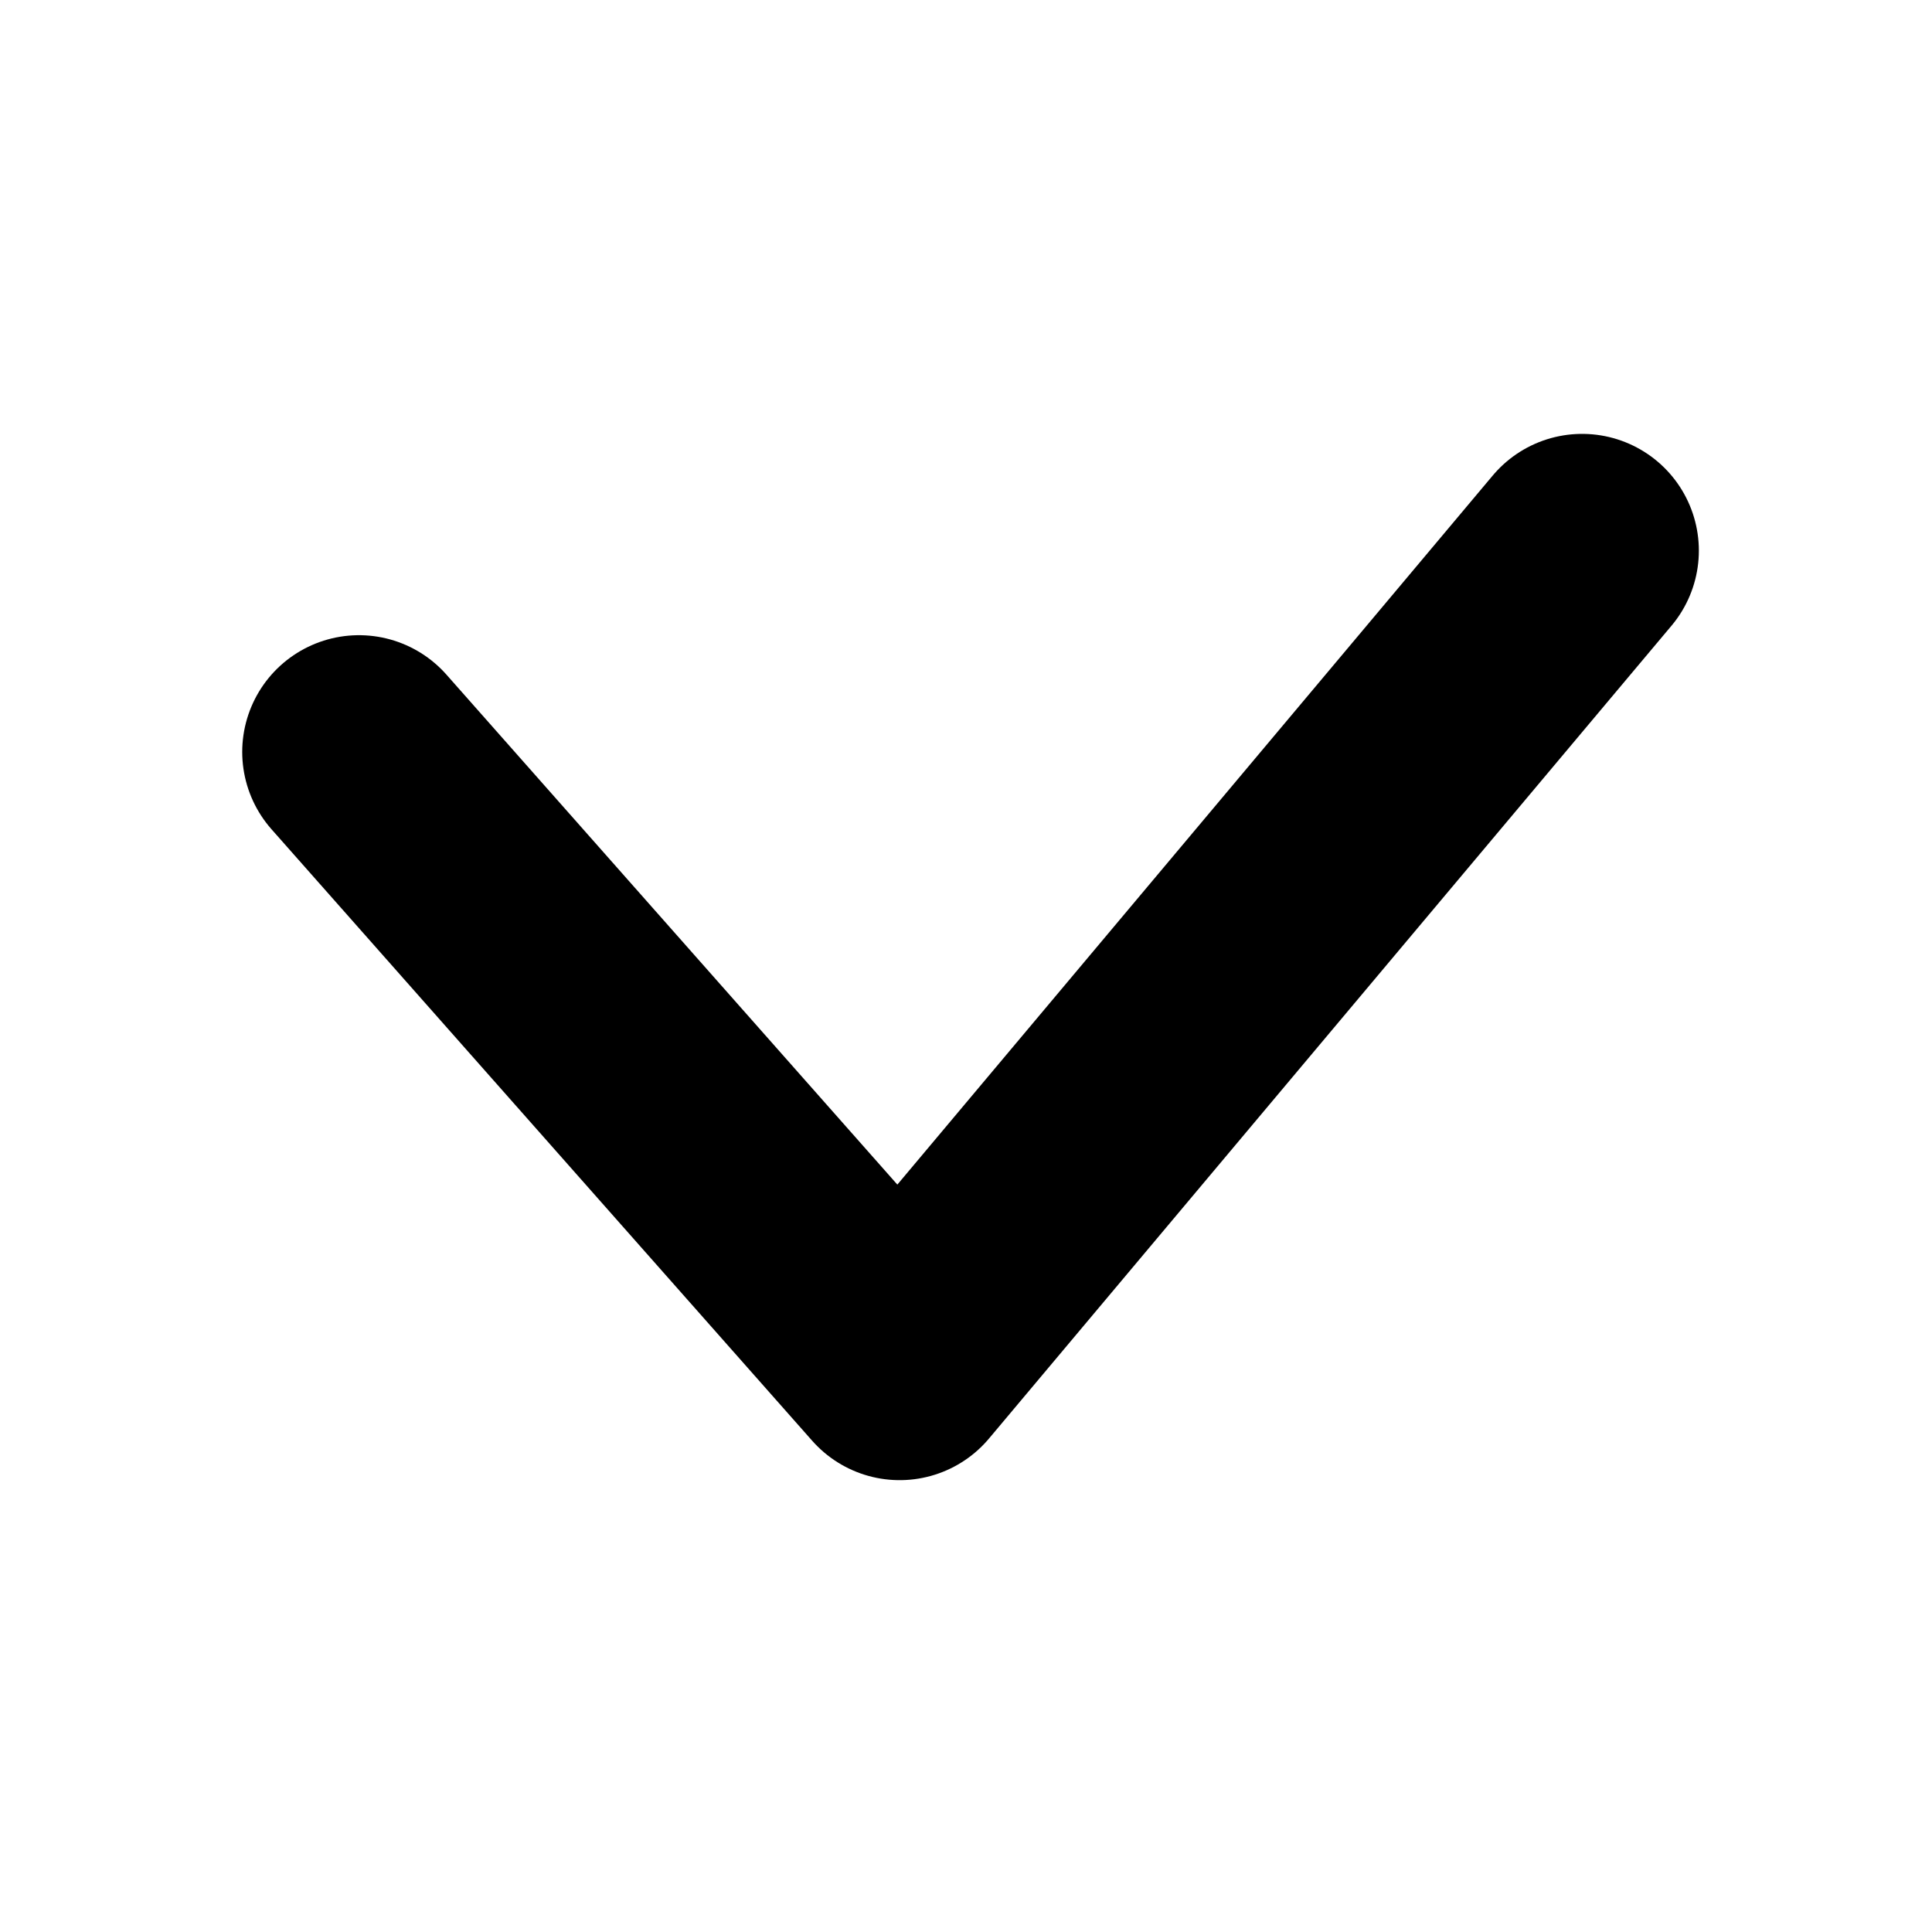
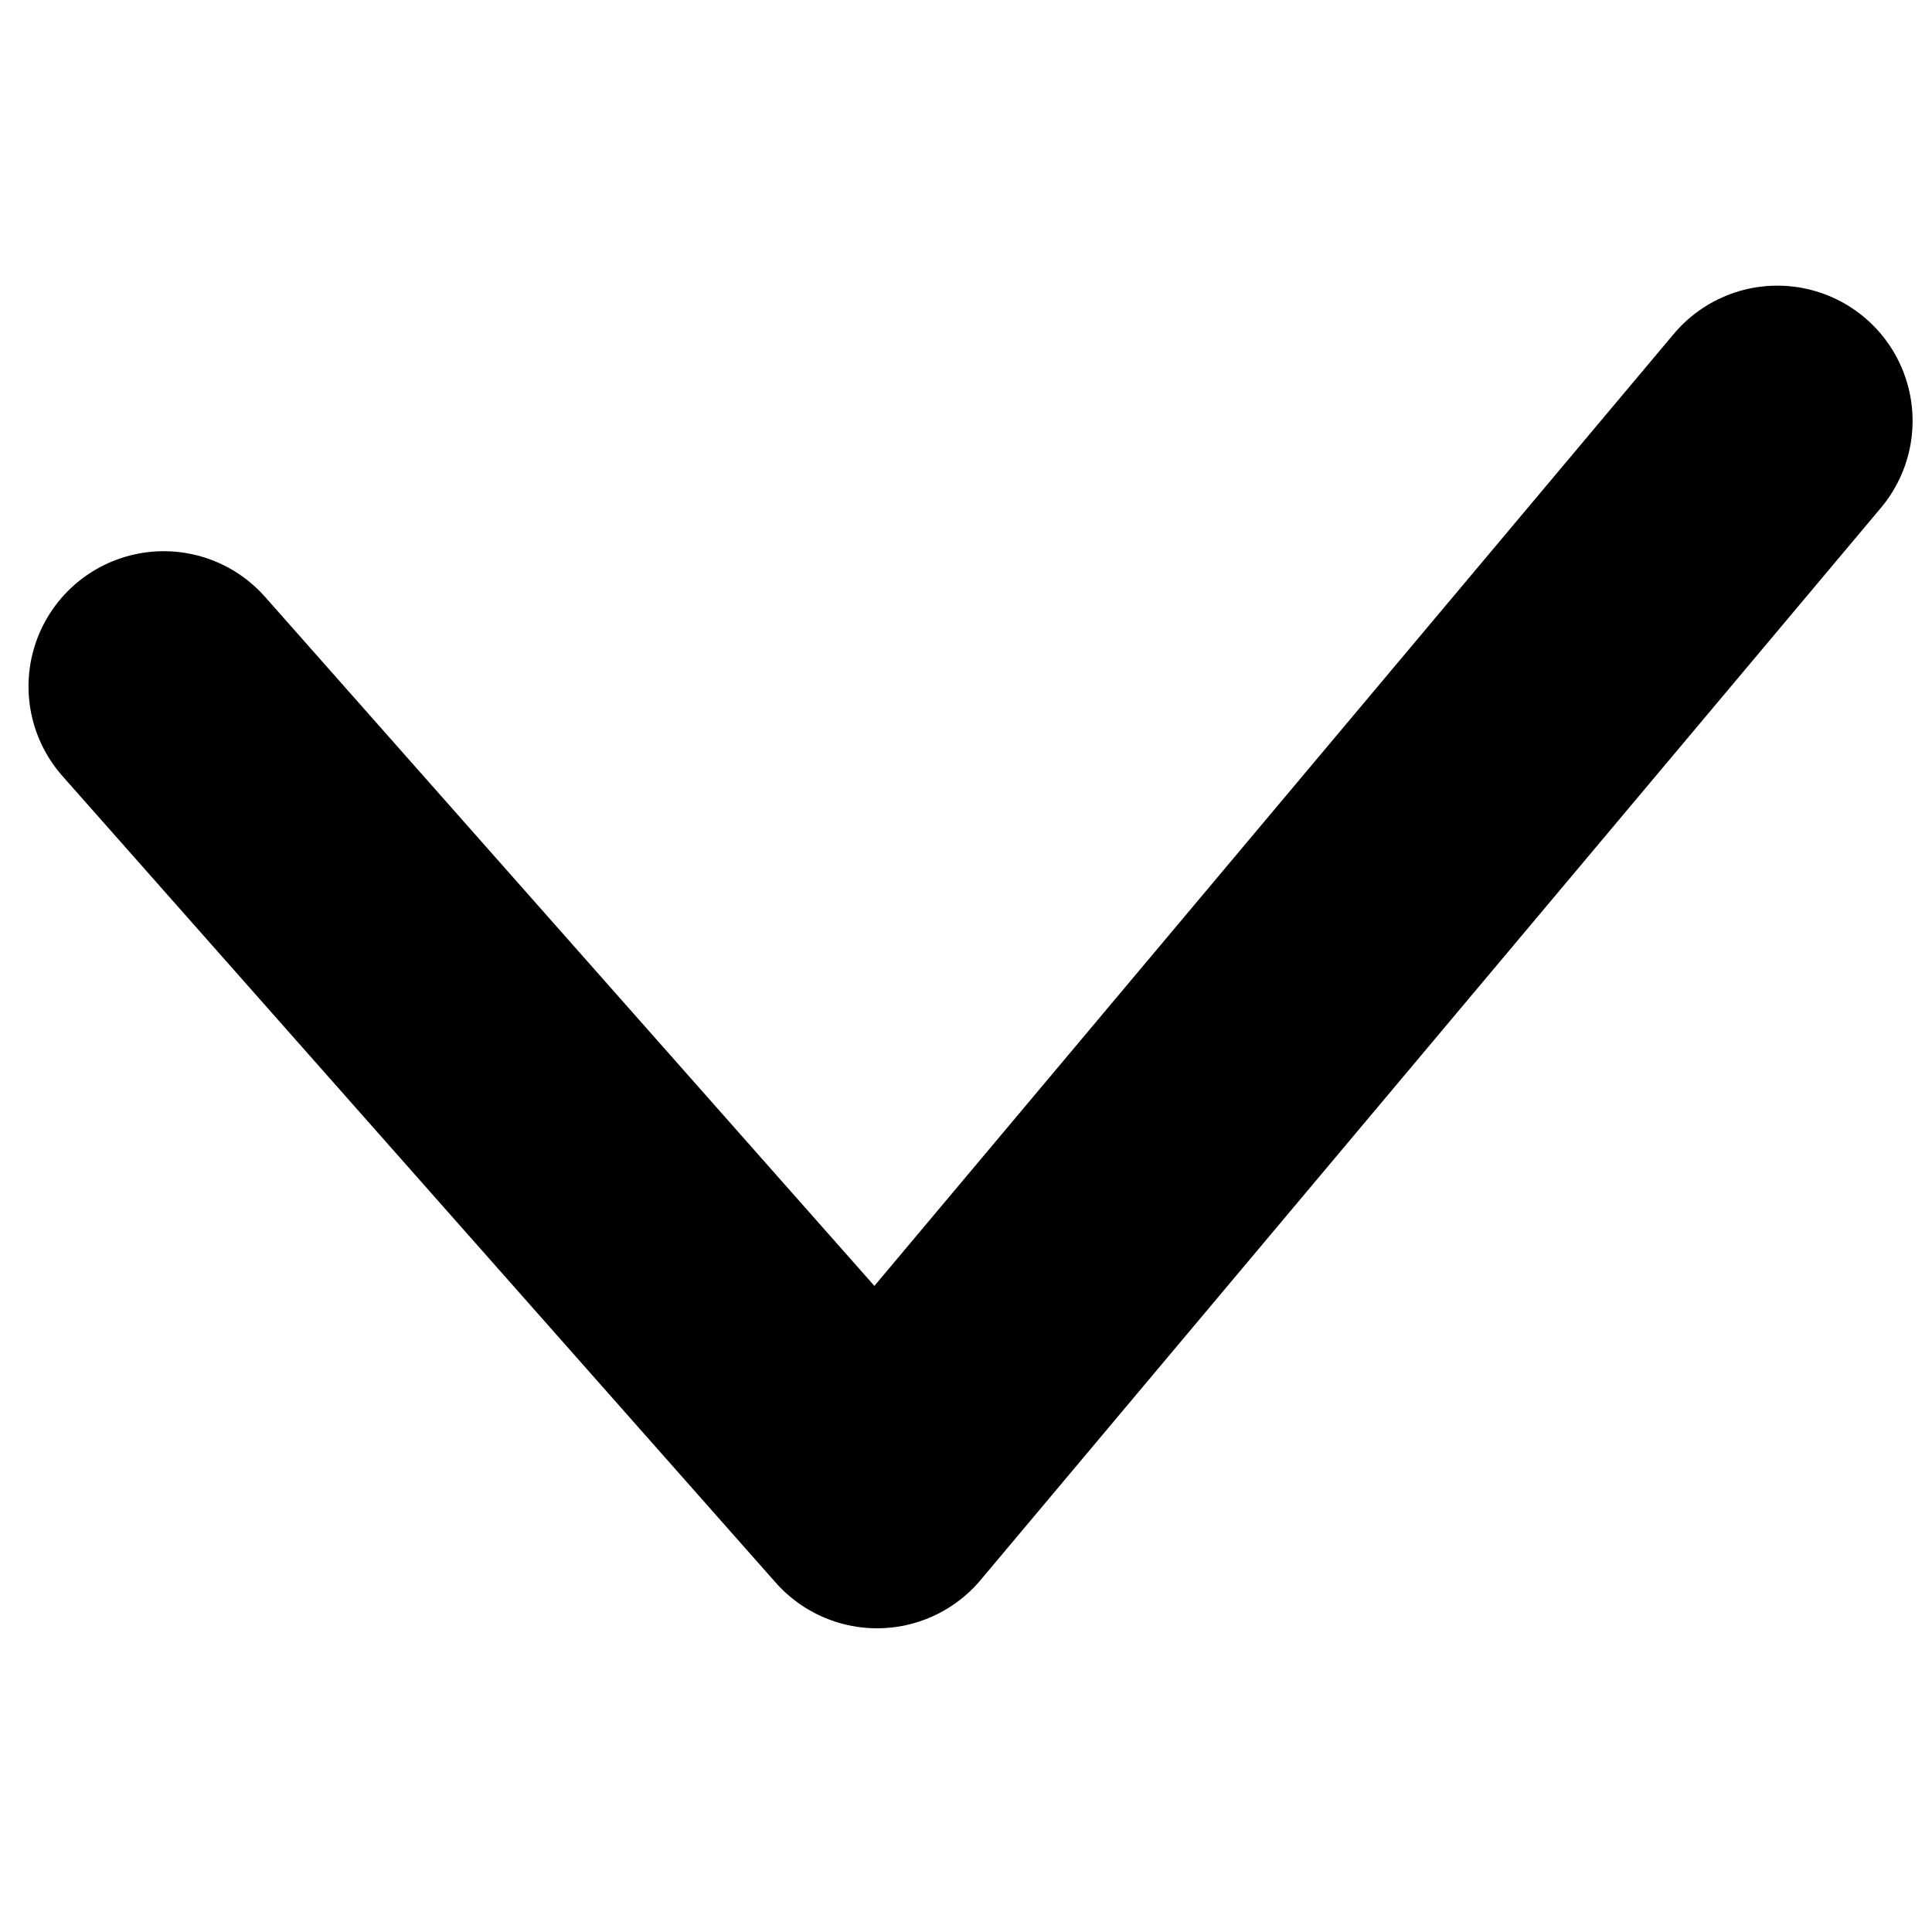
<svg xmlns="http://www.w3.org/2000/svg" viewBox="0 0 20 20" stroke="currentColor" fill="none">
-   <path d="M3.716 7.784l5.597 6.33L16.378 5.7" stroke-width="2.417" stroke-linecap="round" stroke-linejoin="round" />
+   <path d="M1.695 7.106l7.384 8.35 9.32-11.099" stroke-width="2.8 " stroke-linecap="round" stroke-linejoin="round" />
</svg>
